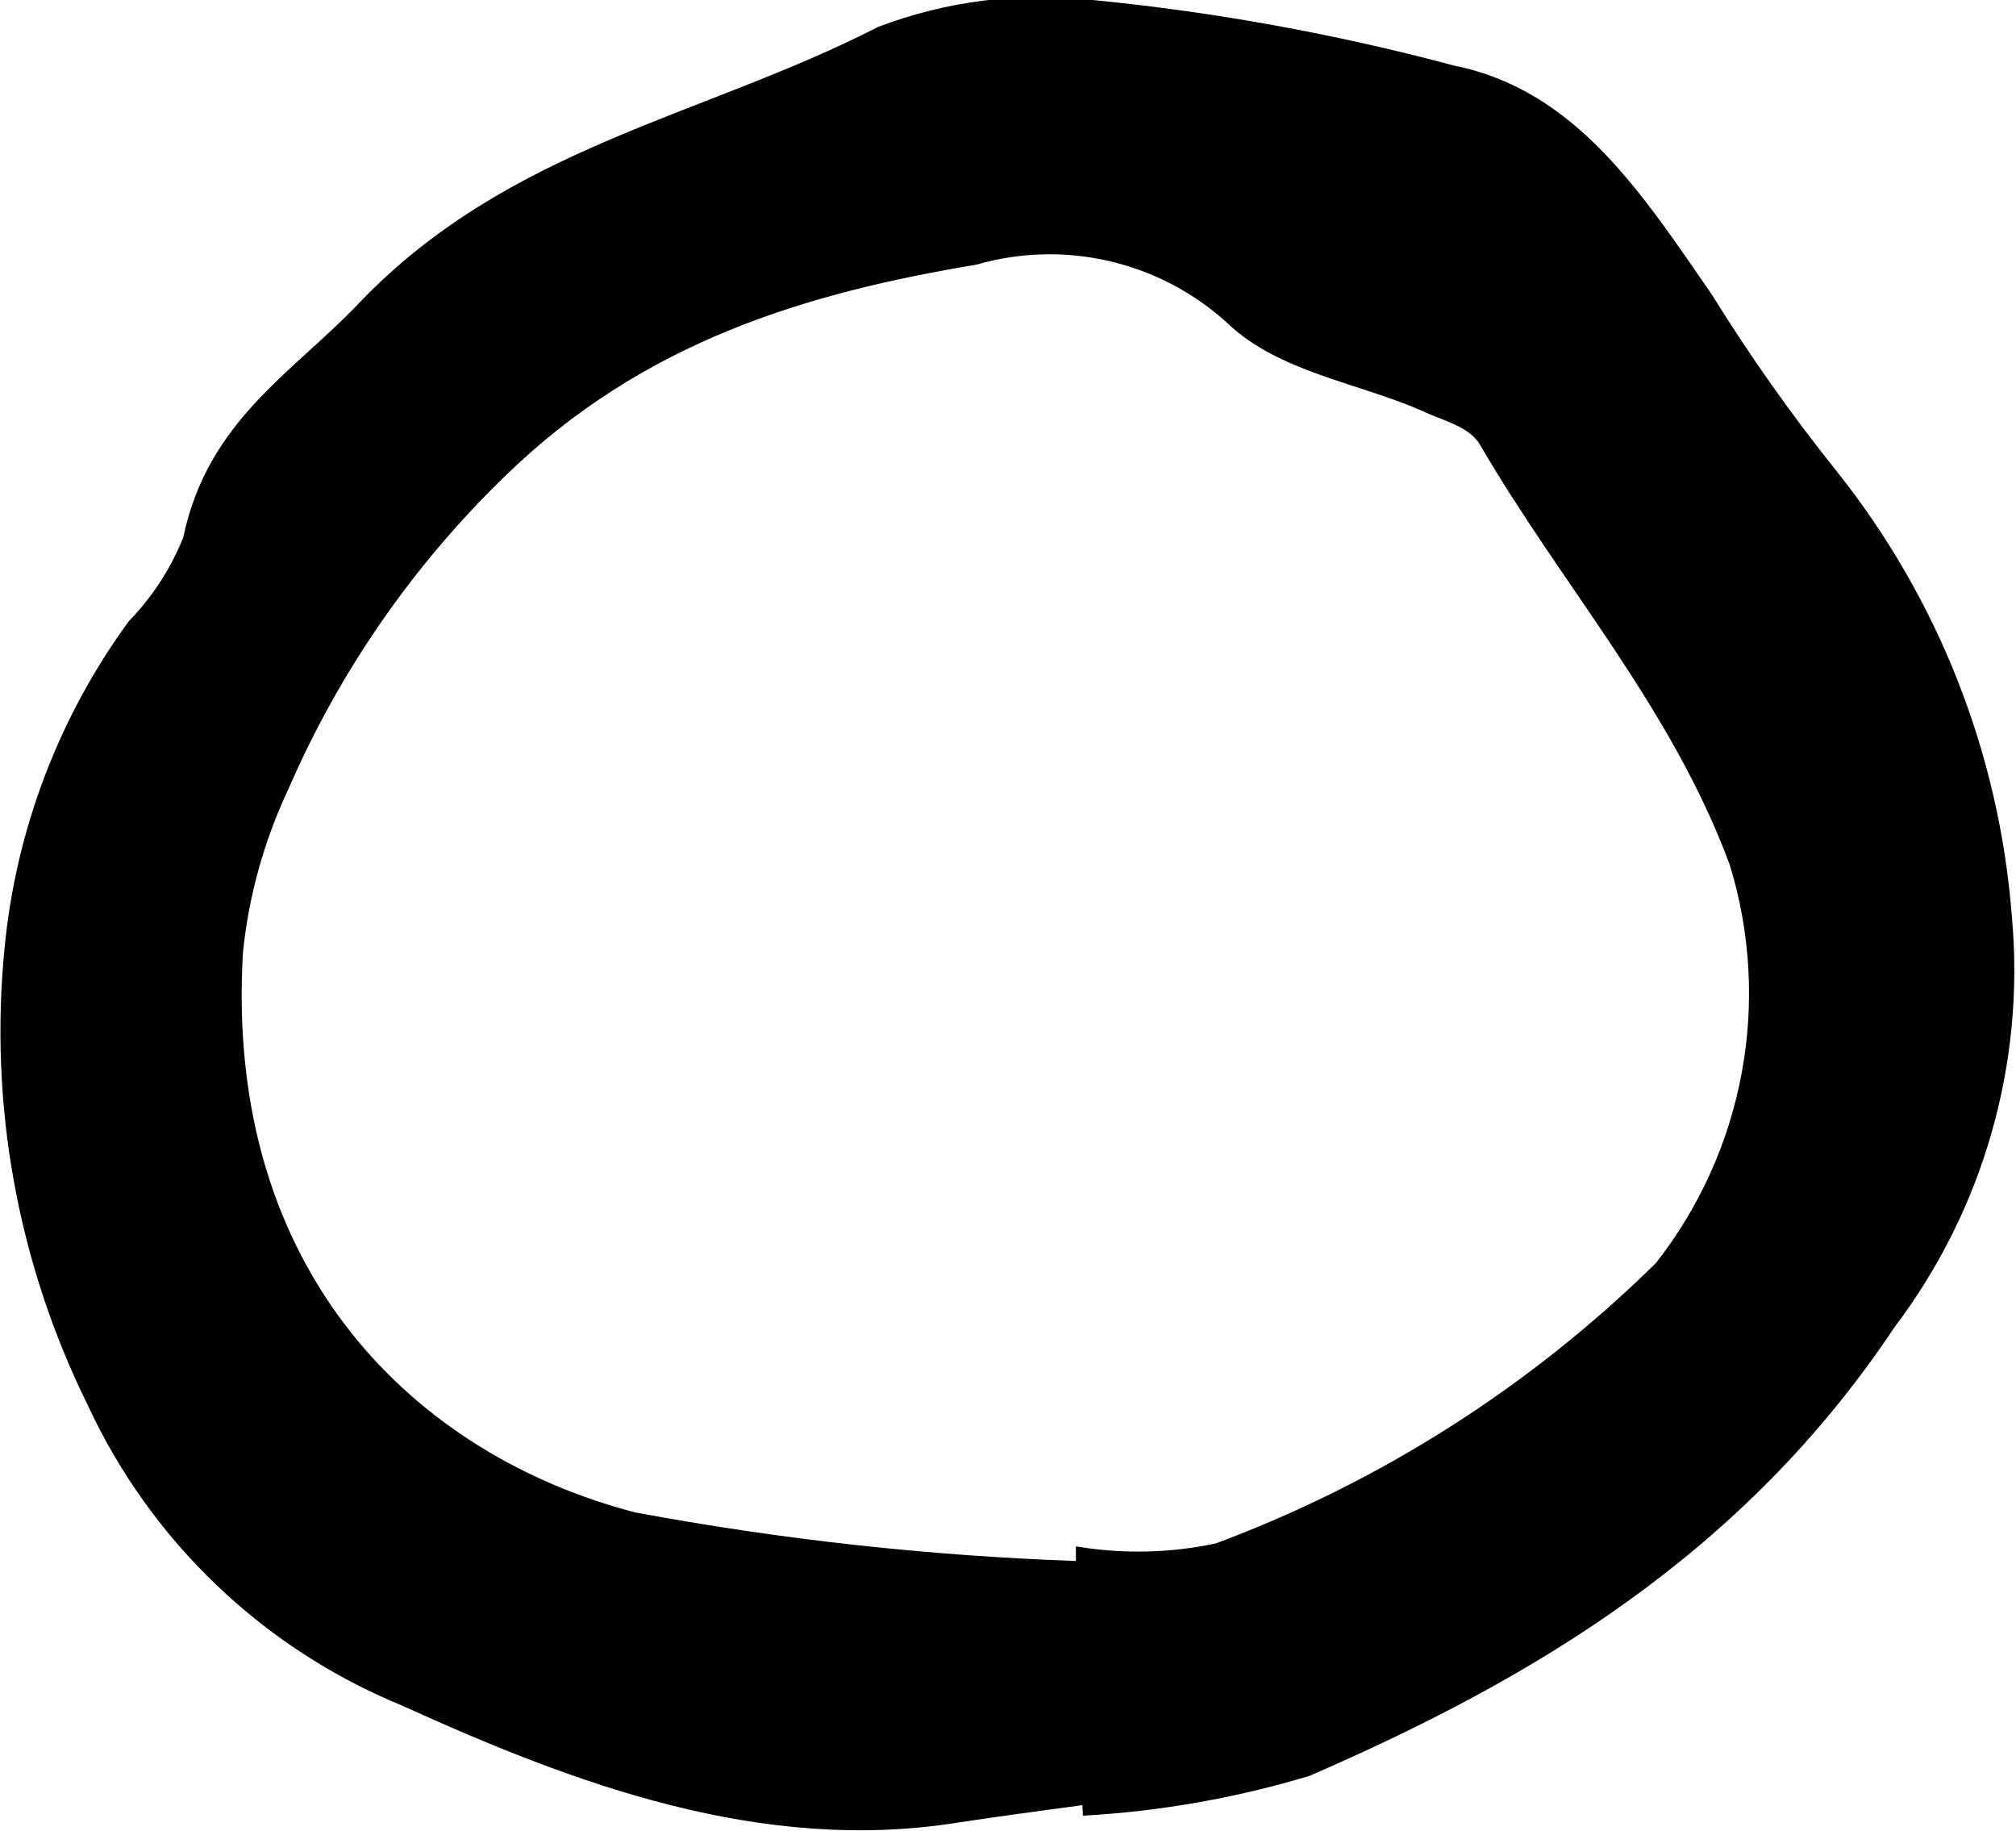
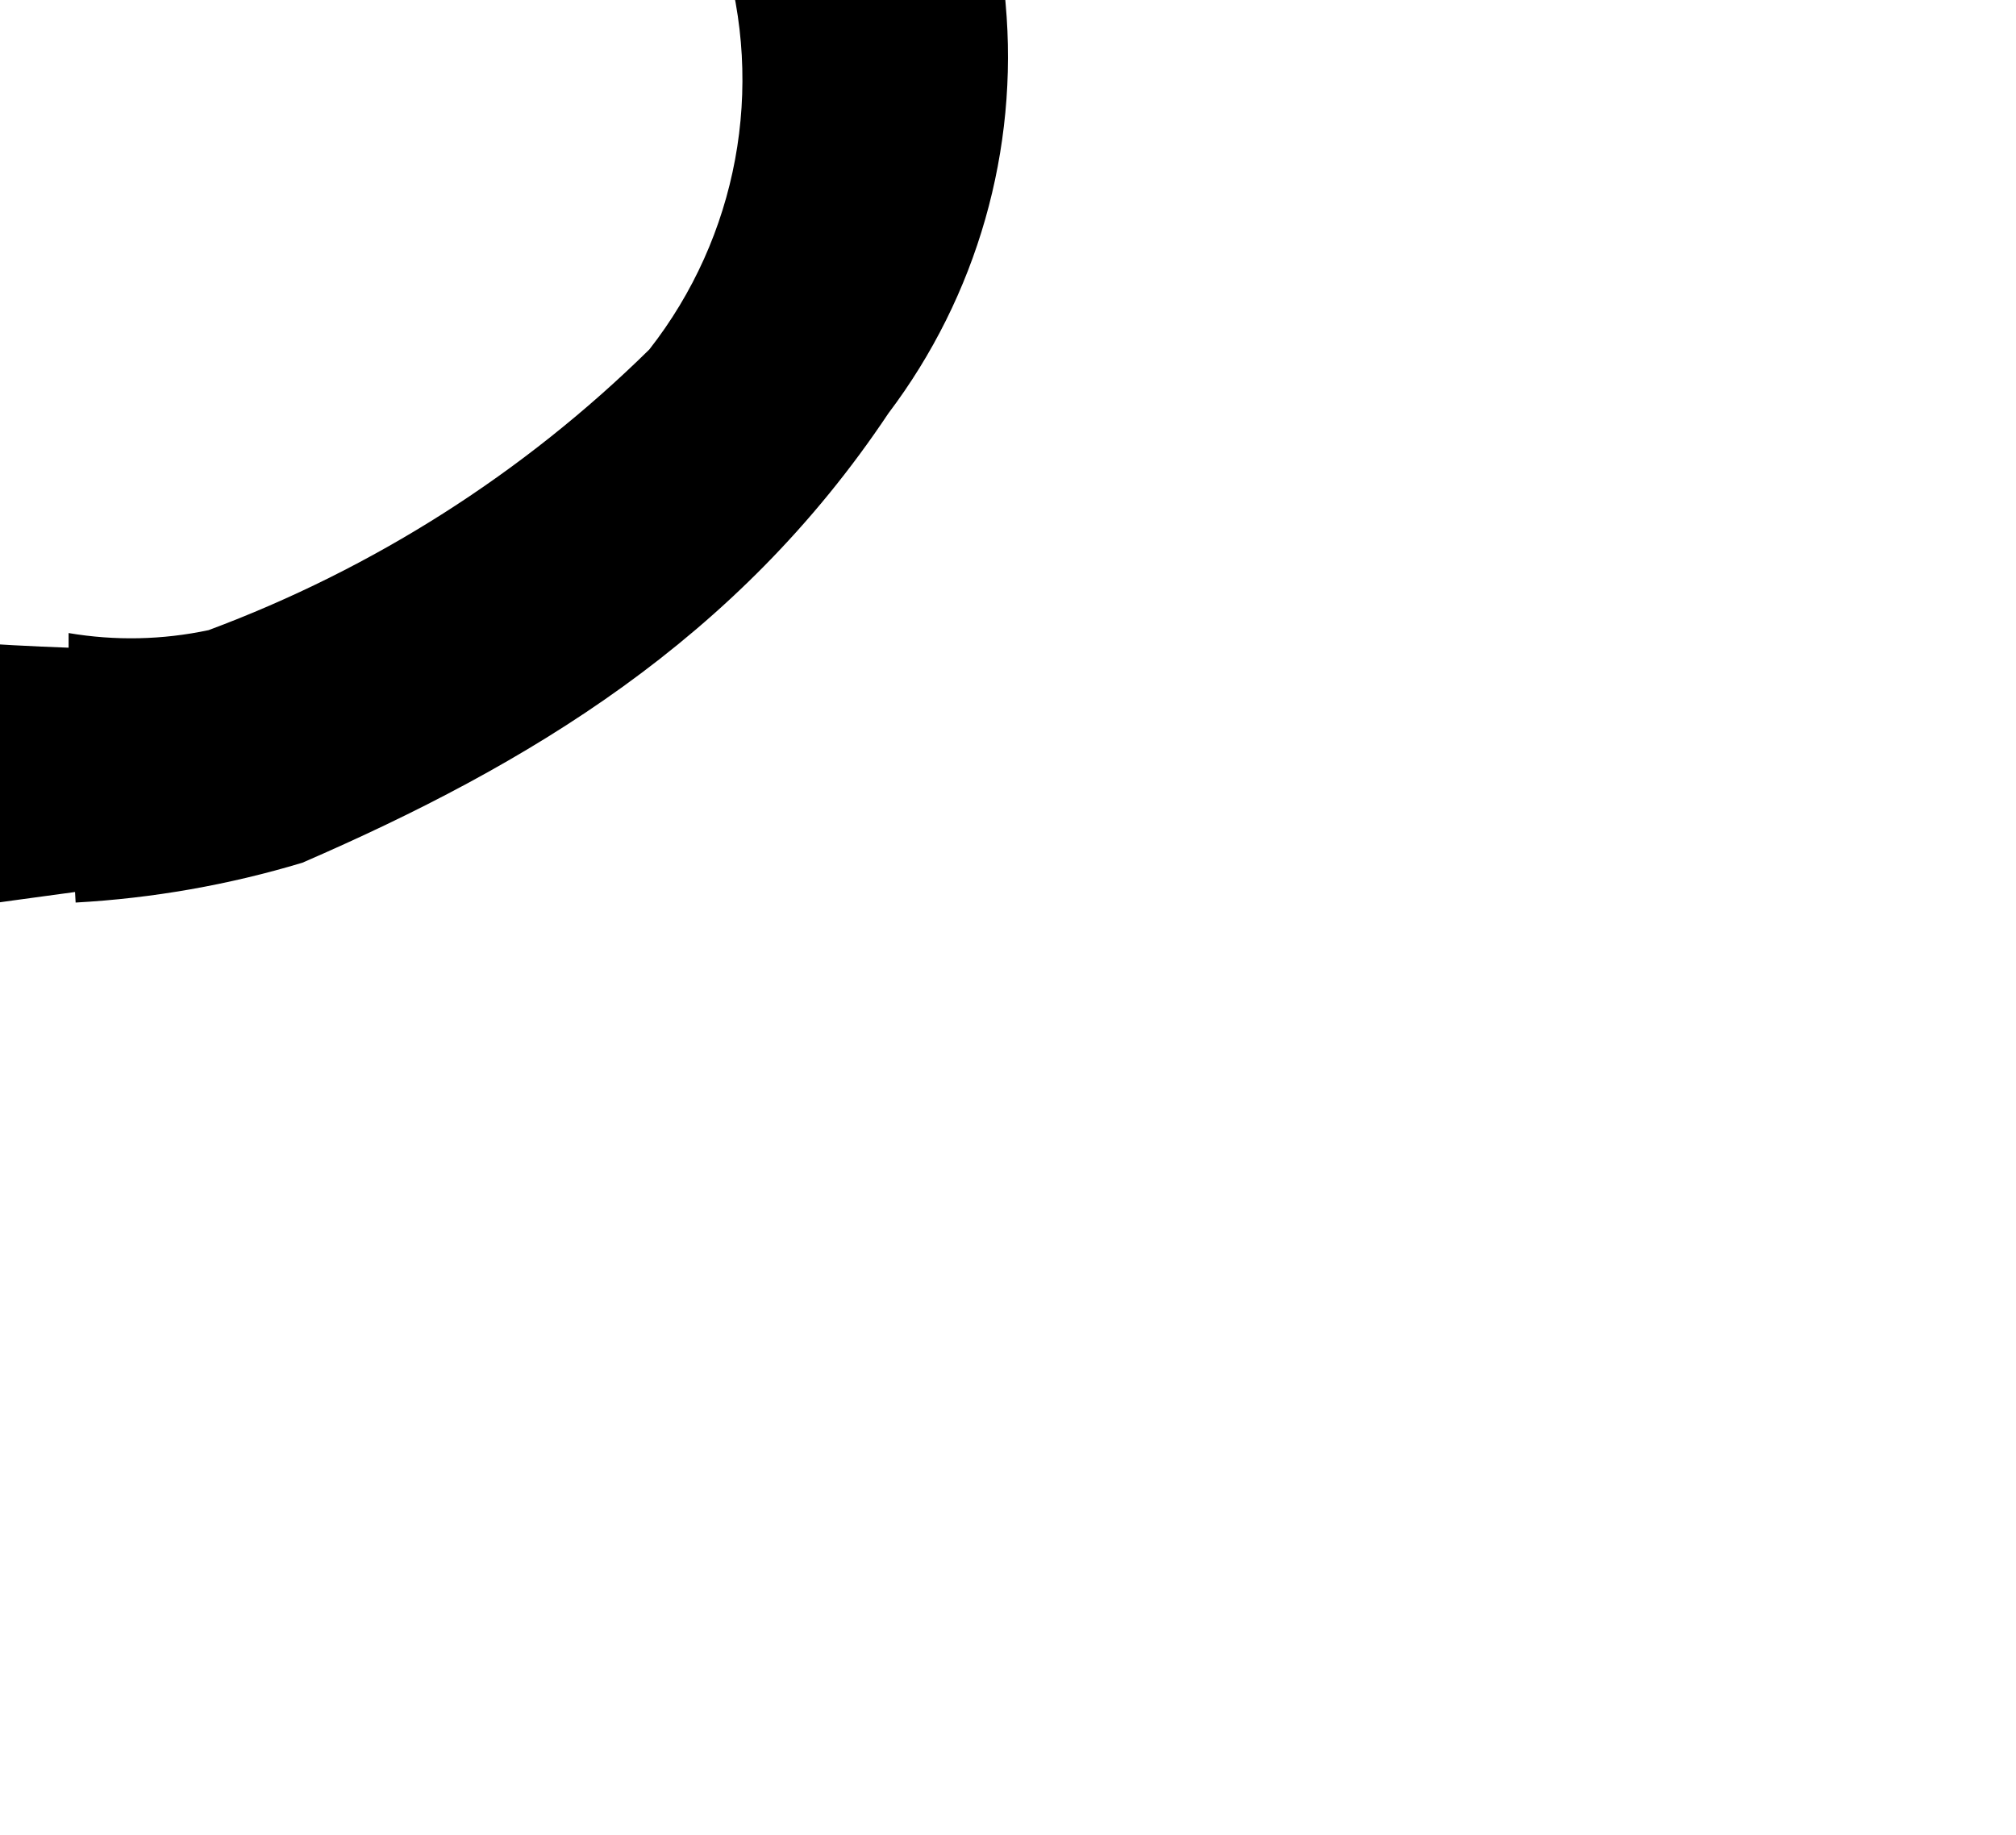
- <svg xmlns="http://www.w3.org/2000/svg" viewBox="0 0 34.44 31.26">
-   <g id="Layer_2">
+ <svg xmlns="http://www.w3.org/2000/svg" viewBox="0 0 10 9.101" version="1.1" id="svg66" width="10" height="9.101">
+   <defs id="defs70" />
+   <g id="Layer_2" transform="matrix(0.2906661,0,0,0.2906661,-5.002182,-4.53573)">
    <g id="Layer_1-2">
-       <path d="M18.49,30.83c-.72.1-1.43.19-2.14.3-3.35.53-6.53-.66-9.48-2A10.17,10.17,0,0,1,1.5,24,14.41,14.41,0,0,1,.08,16.17,11.29,11.29,0,0,1,2.2,10.61a4.4,4.4,0,0,0,.93-1.43c.42-2,1.87-2.81,3-4C8.69,2.5,12,2,15,.46A7.82,7.82,0,0,1,18.67,0a38.43,38.43,0,0,1,6.17,1.12c2.09.42,3.22,2.2,4.41,3.92a30.42,30.42,0,0,0,2.12,3,13.91,13.91,0,0,1,3,7.62,10.1,10.1,0,0,1-2,7c-2.58,3.87-6.15,6-10,7.67a16.6,16.6,0,0,1-3.87.68Zm-.11-4.17v-.25a6.36,6.36,0,0,0,2.39-.05,21.35,21.35,0,0,0,7.52-4.79,7.47,7.47,0,0,0,1.26-6.8c-1-2.7-2.87-4.77-4.27-7.18-.19-.32-.68-.42-1-.58-1.11-.48-2.44-.66-3.31-1.49a4.51,4.51,0,0,0-4.29-1C13.8,5,11,5.82,8.63,8.13a16.65,16.65,0,0,0-3.7,5.34,8.6,8.6,0,0,0-.78,2.8c-.32,5.5,3,8.6,6.7,9.56A51,51,0,0,0,18.38,26.66Z" />
+       <path d="m 18.49,30.83 c -0.72,0.1 -1.43,0.19 -2.14,0.3 -3.35,0.53 -6.53,-0.66 -9.48,-2 A 10.17,10.17 0 0 1 1.5,24 14.41,14.41 0 0 1 0.08,16.17 11.29,11.29 0 0 1 2.2,10.61 4.4,4.4 0 0 0 3.13,9.18 c 0.42,-2 1.87,-2.81 3,-4 C 8.69,2.5 12,2 15,0.46 A 7.82,7.82 0 0 1 18.67,0 38.43,38.43 0 0 1 24.84,1.12 c 2.09,0.42 3.22,2.2 4.41,3.92 a 30.42,30.42 0 0 0 2.12,3 13.91,13.91 0 0 1 3,7.62 10.1,10.1 0 0 1 -2,7 c -2.58,3.87 -6.15,6 -10,7.67 a 16.6,16.6 0 0 1 -3.87,0.68 z m -0.11,-4.17 v -0.25 a 6.36,6.36 0 0 0 2.39,-0.05 21.35,21.35 0 0 0 7.52,-4.79 7.47,7.47 0 0 0 1.26,-6.8 C 28.55,12.07 26.68,10 25.28,7.59 25.09,7.27 24.6,7.17 24.28,7.01 23.17,6.53 21.84,6.35 20.97,5.52 a 4.51,4.51 0 0 0 -4.29,-1 C 13.8,5 11,5.82 8.63,8.13 a 16.65,16.65 0 0 0 -3.7,5.34 8.6,8.6 0 0 0 -0.78,2.8 c -0.32,5.5 3,8.6 6.7,9.56 a 51,51 0 0 0 7.53,0.83 z" id="path62" />
    </g>
  </g>
</svg>
